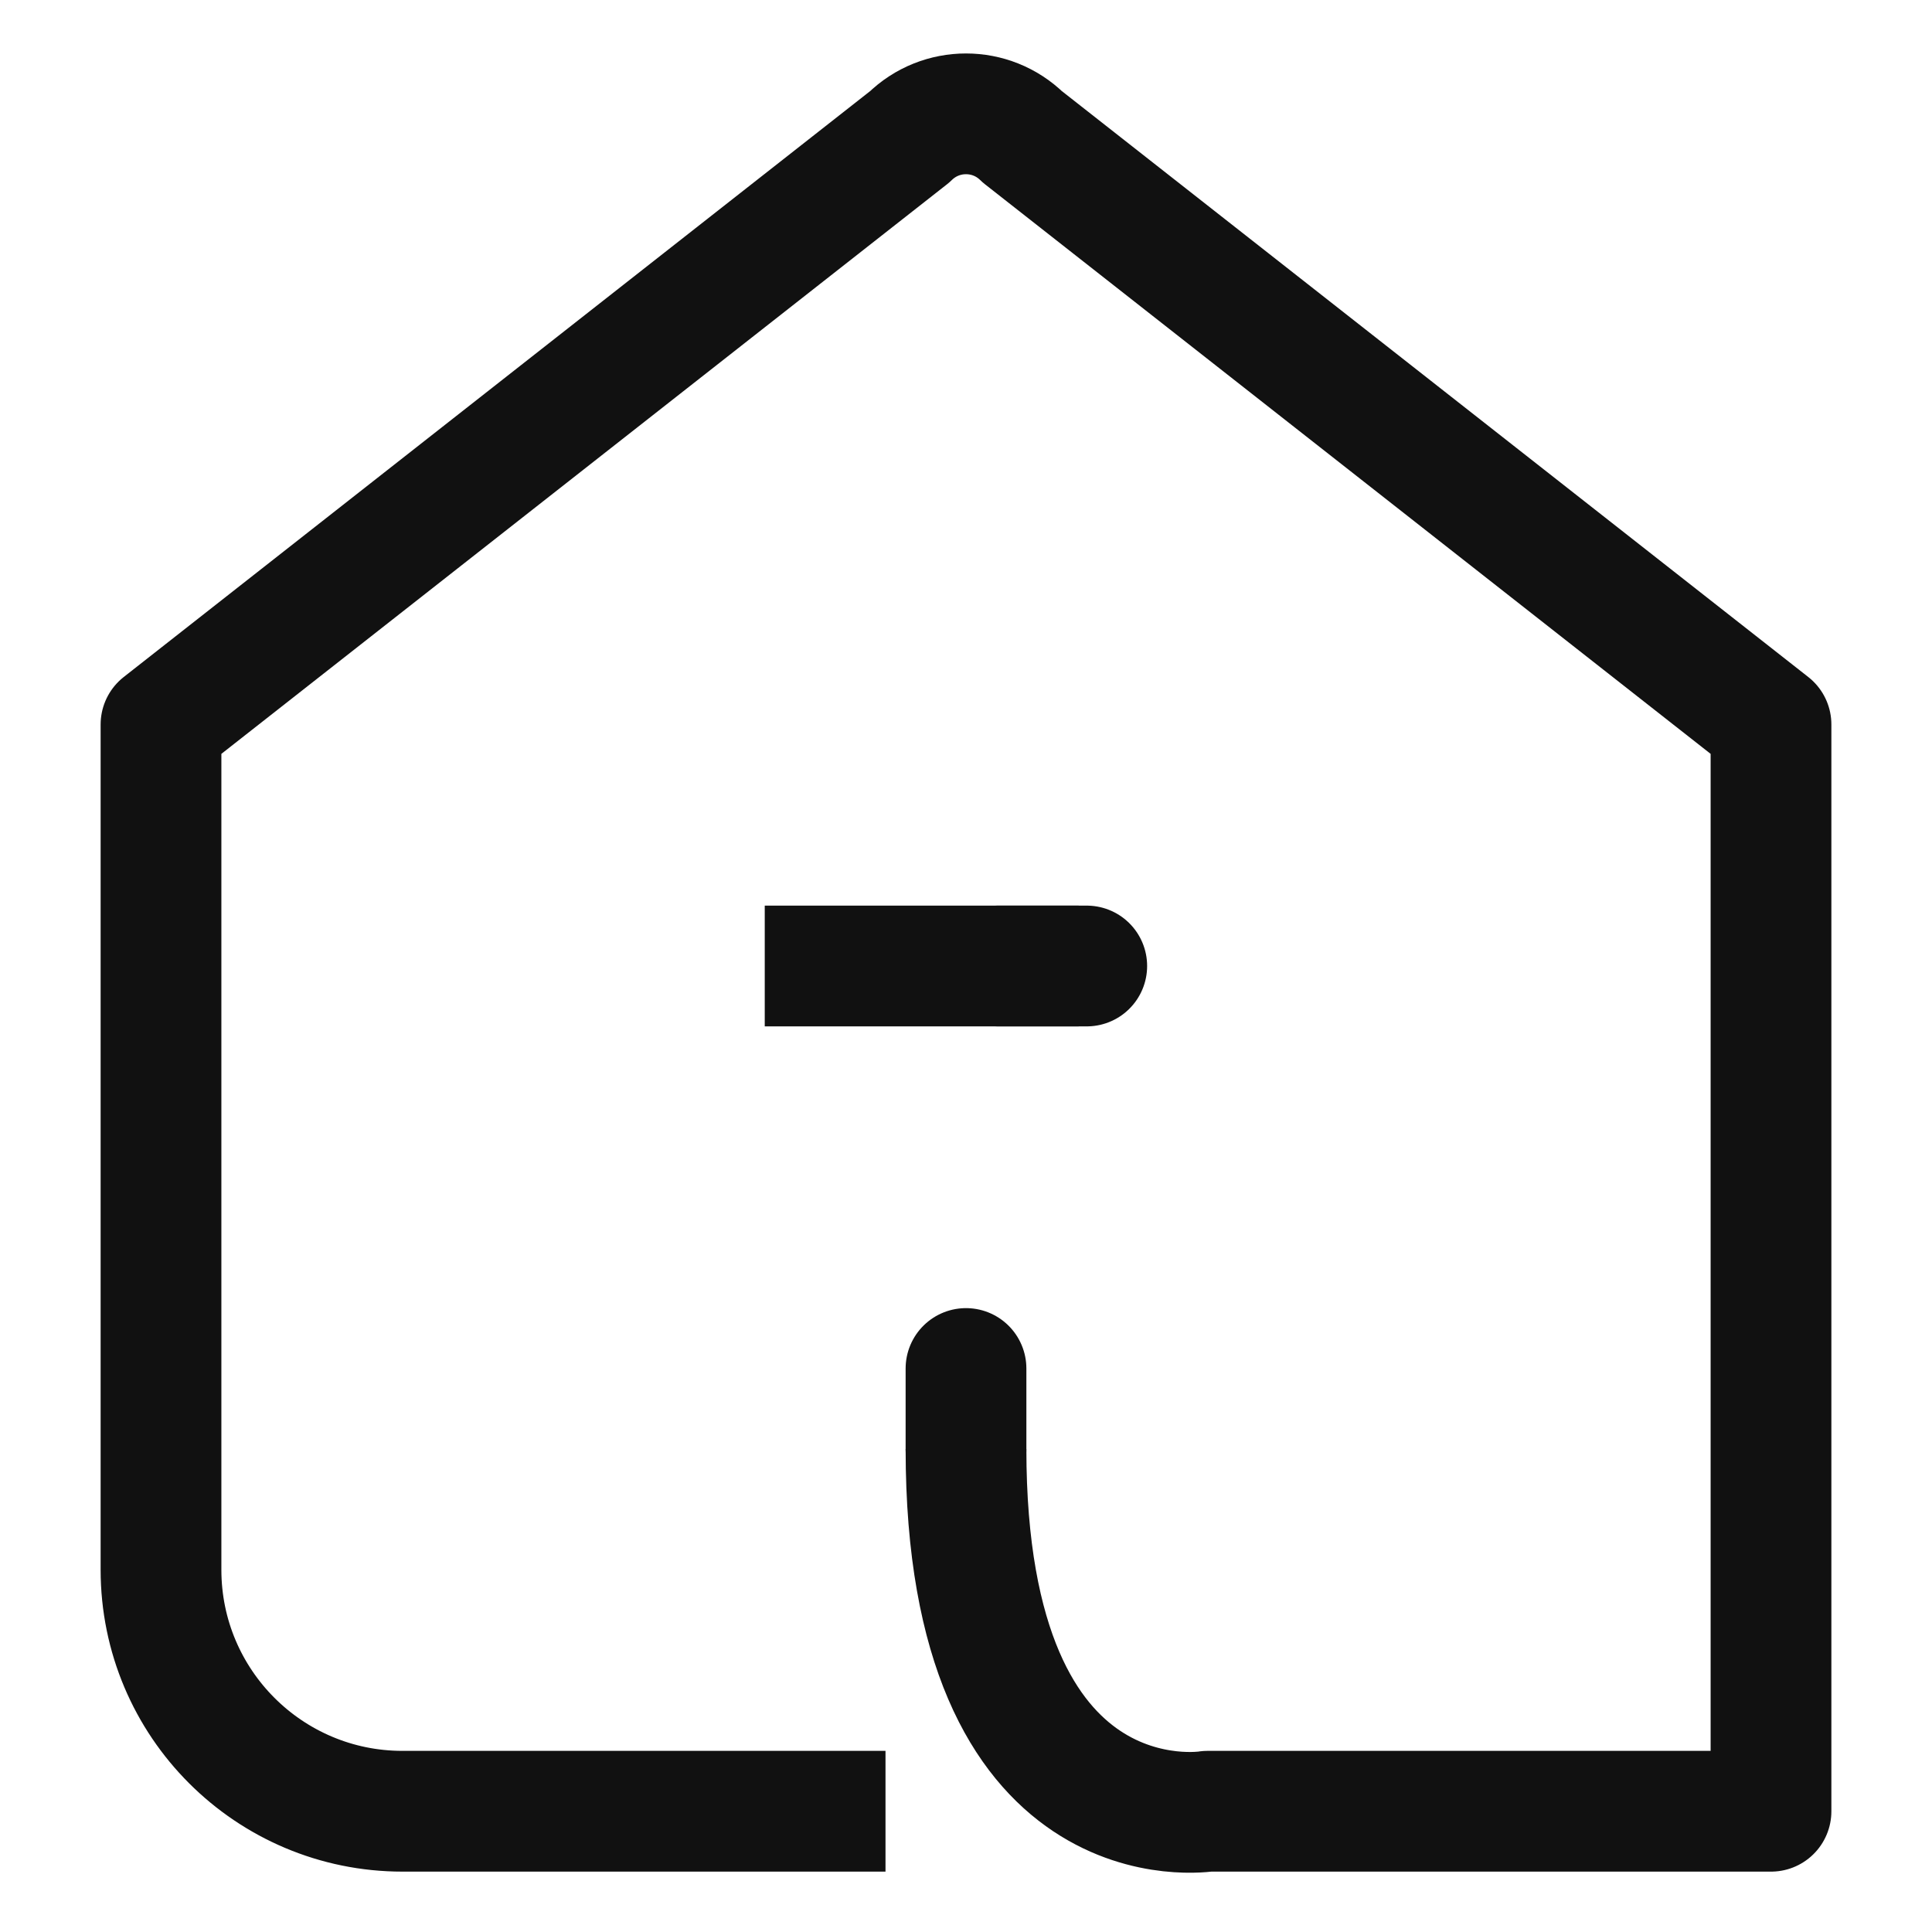
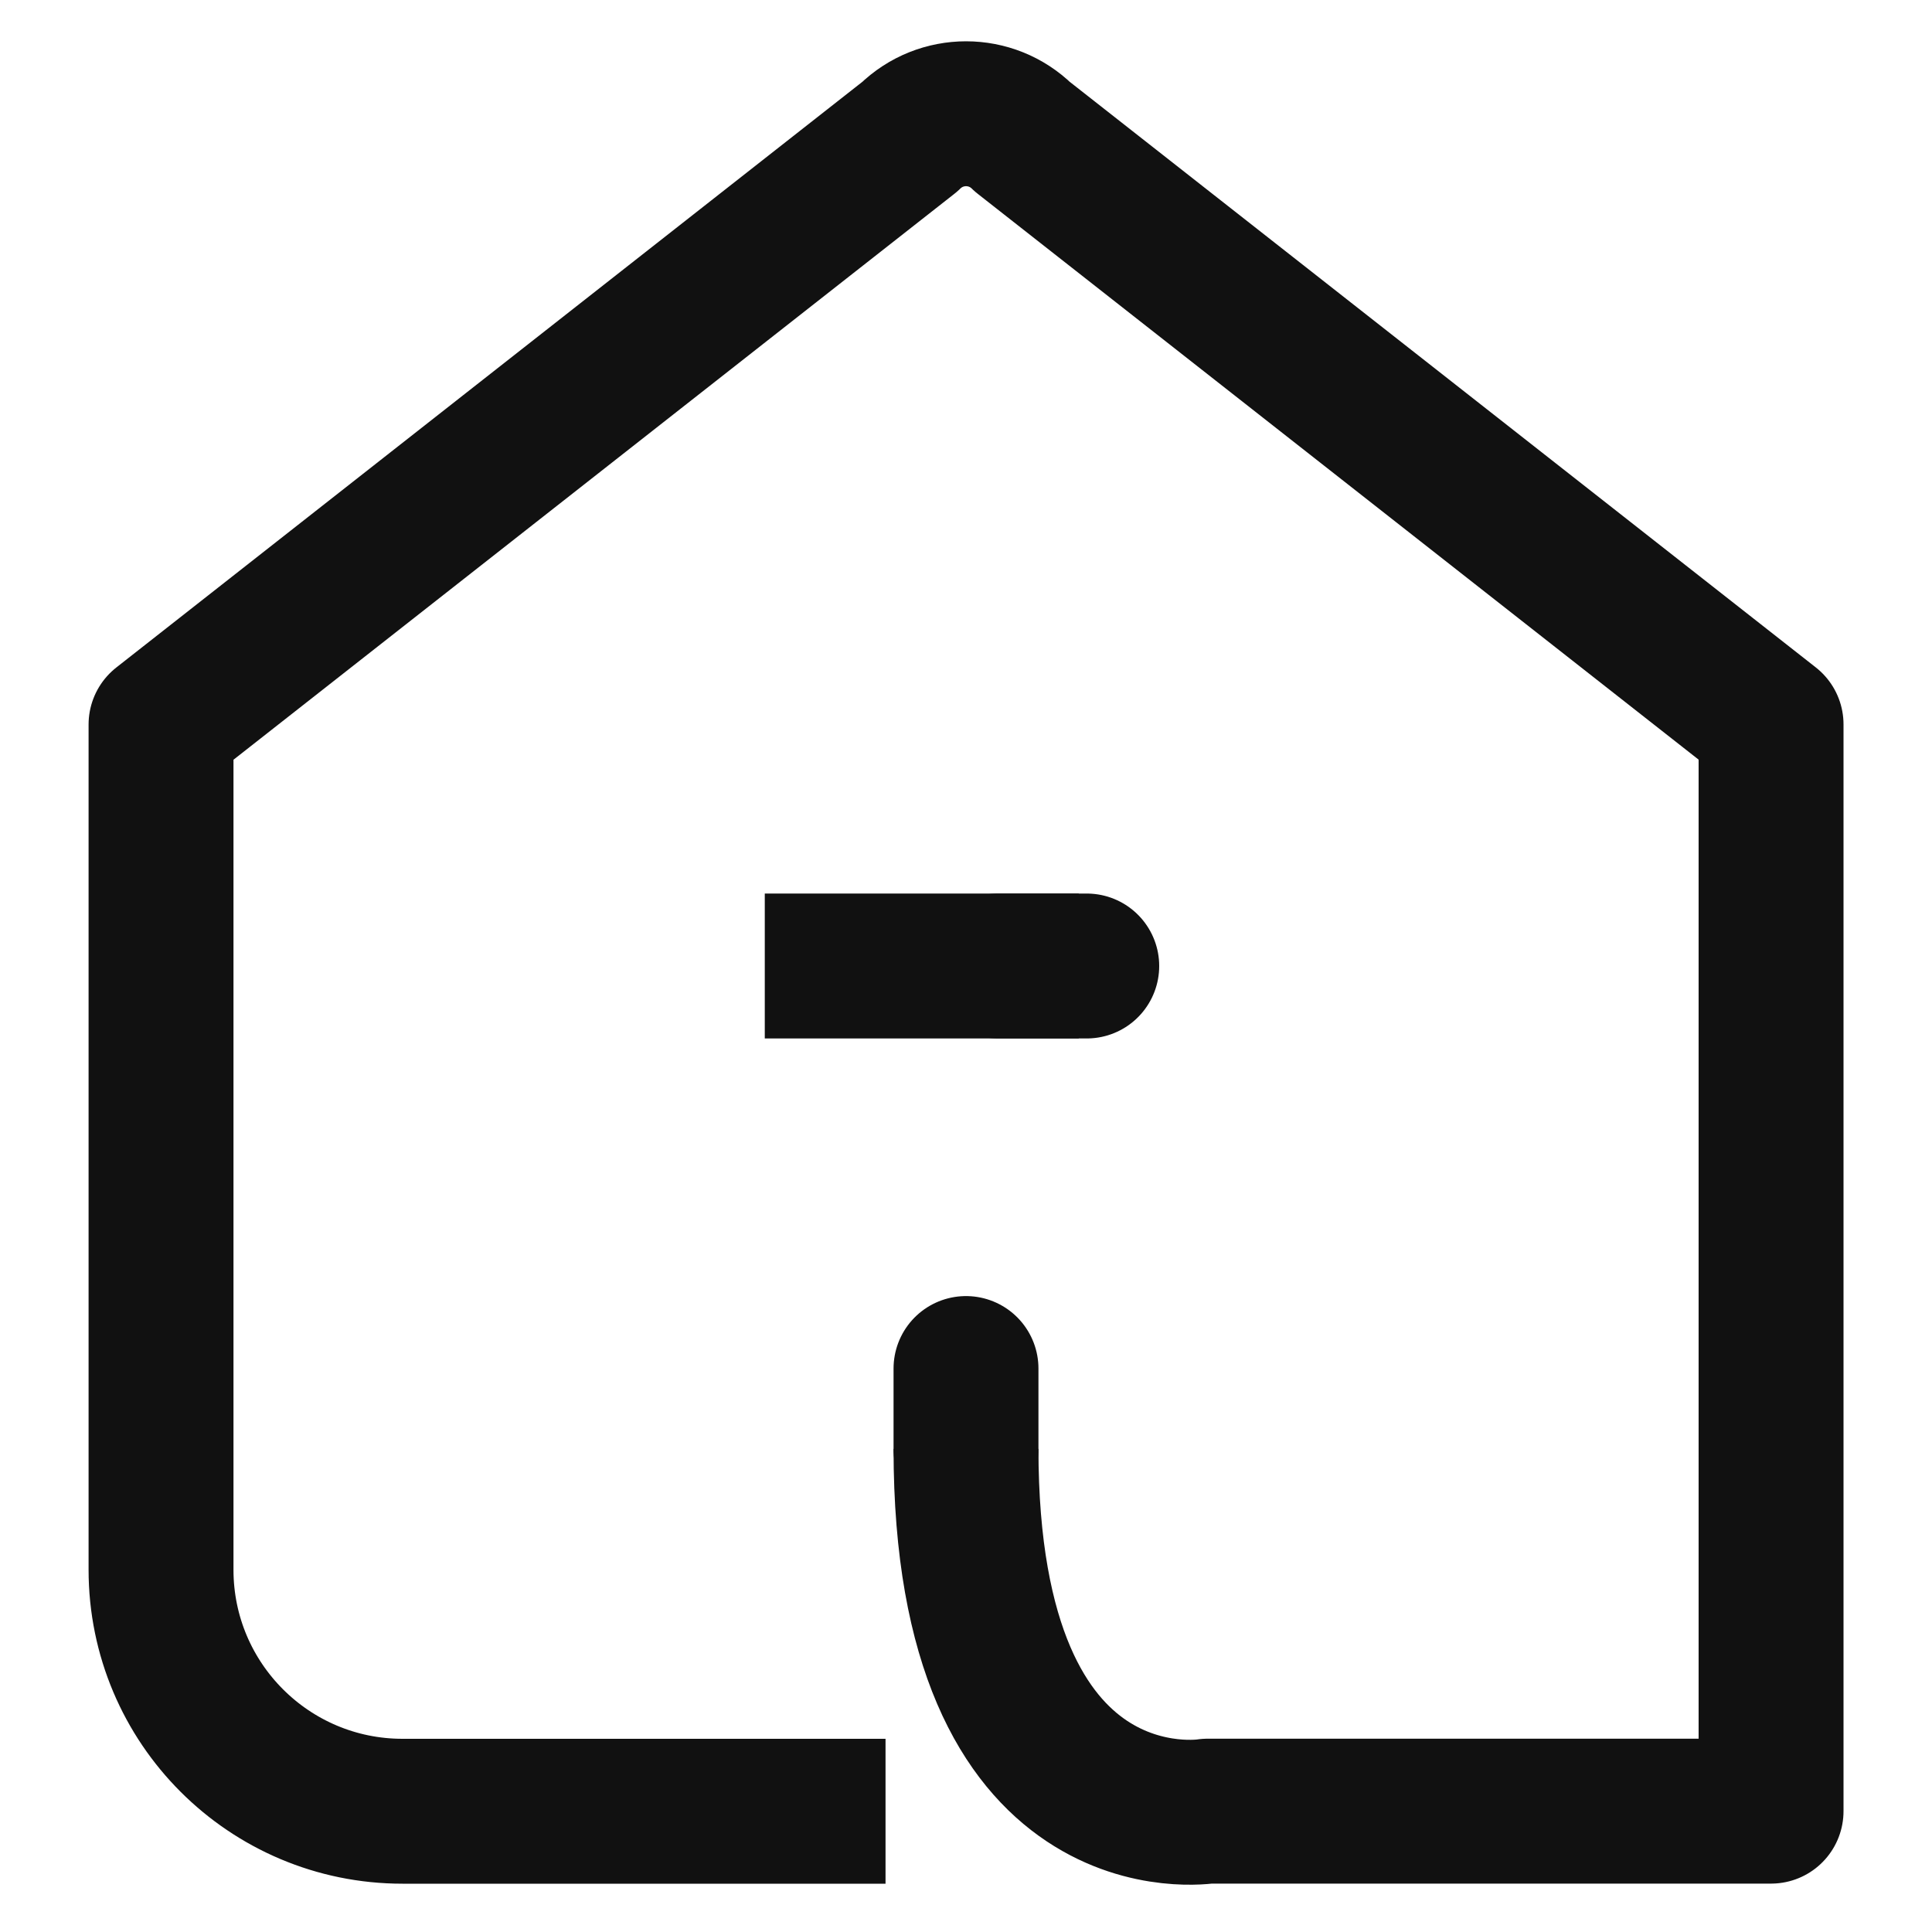
- <svg xmlns="http://www.w3.org/2000/svg" width="24" height="24" viewBox="0 0 24 24">
+ <svg xmlns="http://www.w3.org/2000/svg" width="20" height="20" viewBox="0 0 20 20">
  <defs>
    <clipPath id="clip-path">
-       <rect id="사각형_295505" data-name="사각형 295505" width="24" height="24" fill="none" />
+       <rect id="사각형_295505" data-name="사각형 295505" width="20" height="20" fill="none" />
    </clipPath>
  </defs>
-   <g id="icon_home_off_24" transform="translate(12 12)">
-     <g id="icon_home_off_24-2" data-name="icon_home_off_24" transform="translate(-12 -12)" clip-path="url(#clip-path)">
+   <g id="icon_home_off_20" transform="translate(12 12)">
+     <g id="icon_home" transform="translate(-12 -12)" clip-path="url(#clip-path)">
      <g id="그룹_384951" data-name="그룹 384951" clip-path="url(#clip-path)">
        <g id="그룹_384950" data-name="그룹 384950" opacity="0">
          <g id="그룹_384949" data-name="그룹 384949" clip-path="url(#clip-path)">
-             <rect id="사각형_295501" data-name="사각형 295501" width="24" height="24" fill="#ff00f3" />
+             <rect id="사각형_295501" data-name="사각형 295501" width="20" height="20" fill="#ff00f3" />
          </g>
        </g>
      </g>
-       <line id="선_113267" data-name="선 113267" y1="1" transform="translate(12 17)" fill="none" stroke="#111" stroke-linecap="round" stroke-linejoin="round" stroke-width="1.5" />
+       <line id="선_113267" data-name="선 113267" y1="0.833" transform="translate(10 14.167)" fill="none" stroke="#111" stroke-linecap="round" stroke-linejoin="round" stroke-width="1.5" />
      <g id="그룹_384952" data-name="그룹 384952" clip-path="url(#clip-path)">
-         <path id="패스_779664" data-name="패스 779664" d="M11,22.5H5a3,3,0,0,1-3-3V9l9.3-7.3a1,1,0,0,1,1.4,0L22,9V22.5H15S12,23,12,18" fill="none" stroke="#111" stroke-linejoin="round" stroke-width="1.5" />
-         <line id="선_113268" data-name="선 113268" x2="1.1" transform="translate(12.4 12)" fill="none" stroke="#111" stroke-linecap="round" stroke-width="1.5" />
-         <line id="선_113269" data-name="선 113269" x2="3.9" transform="translate(9.5 12)" fill="none" stroke="#111" stroke-width="1.5" />
+         <path id="패스_779664" data-name="패스 779664" d="M9.5,18.986h-5a2.5,2.5,0,0,1-2.5-2.5V7.736L9.75,1.652a.833.833,0,0,1,1.167,0l7.75,6.083v11.25H12.833s-2.5.417-2.5-3.75" transform="translate(-0.333 -0.236)" fill="none" stroke="#111" stroke-linejoin="round" stroke-width="1.5" />
+         <line id="선_113268" data-name="선 113268" x2="0.917" transform="translate(10.333 10)" fill="none" stroke="#111" stroke-linecap="round" stroke-width="1.5" />
+         <line id="선_113269" data-name="선 113269" x2="3.25" transform="translate(7.917 10)" fill="none" stroke="#111" stroke-width="1.5" />
      </g>
    </g>
  </g>
</svg>
